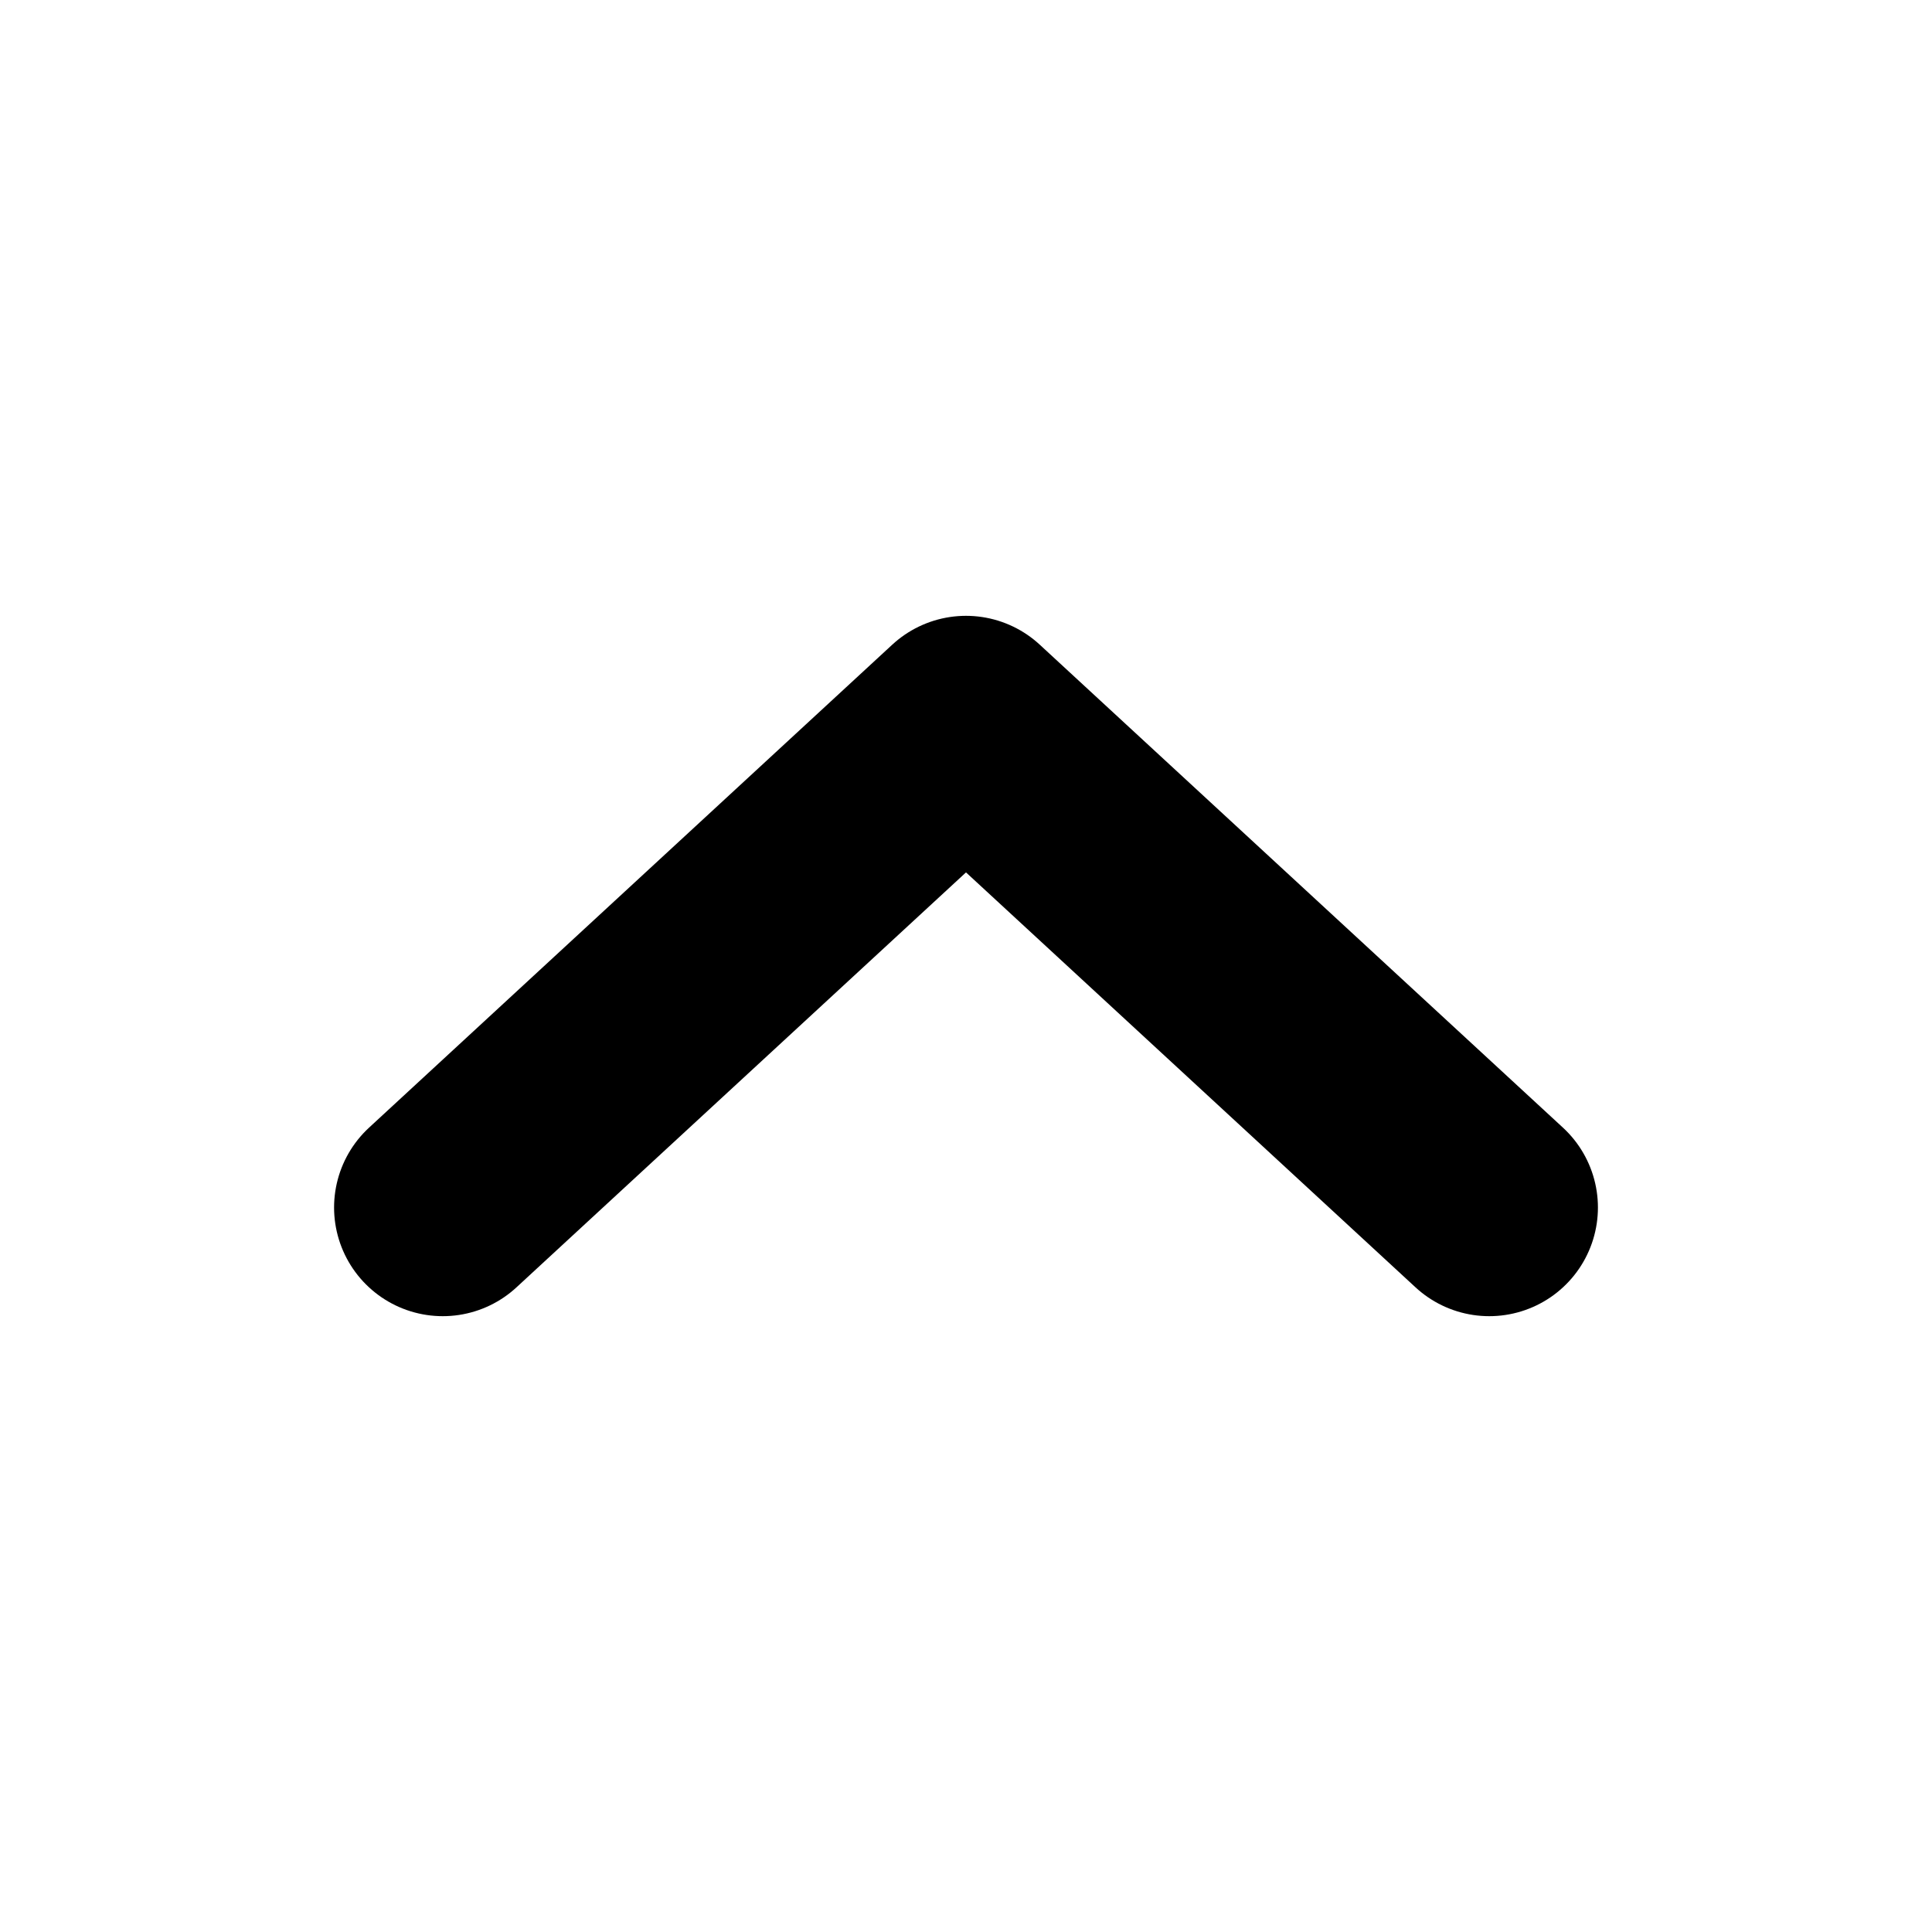
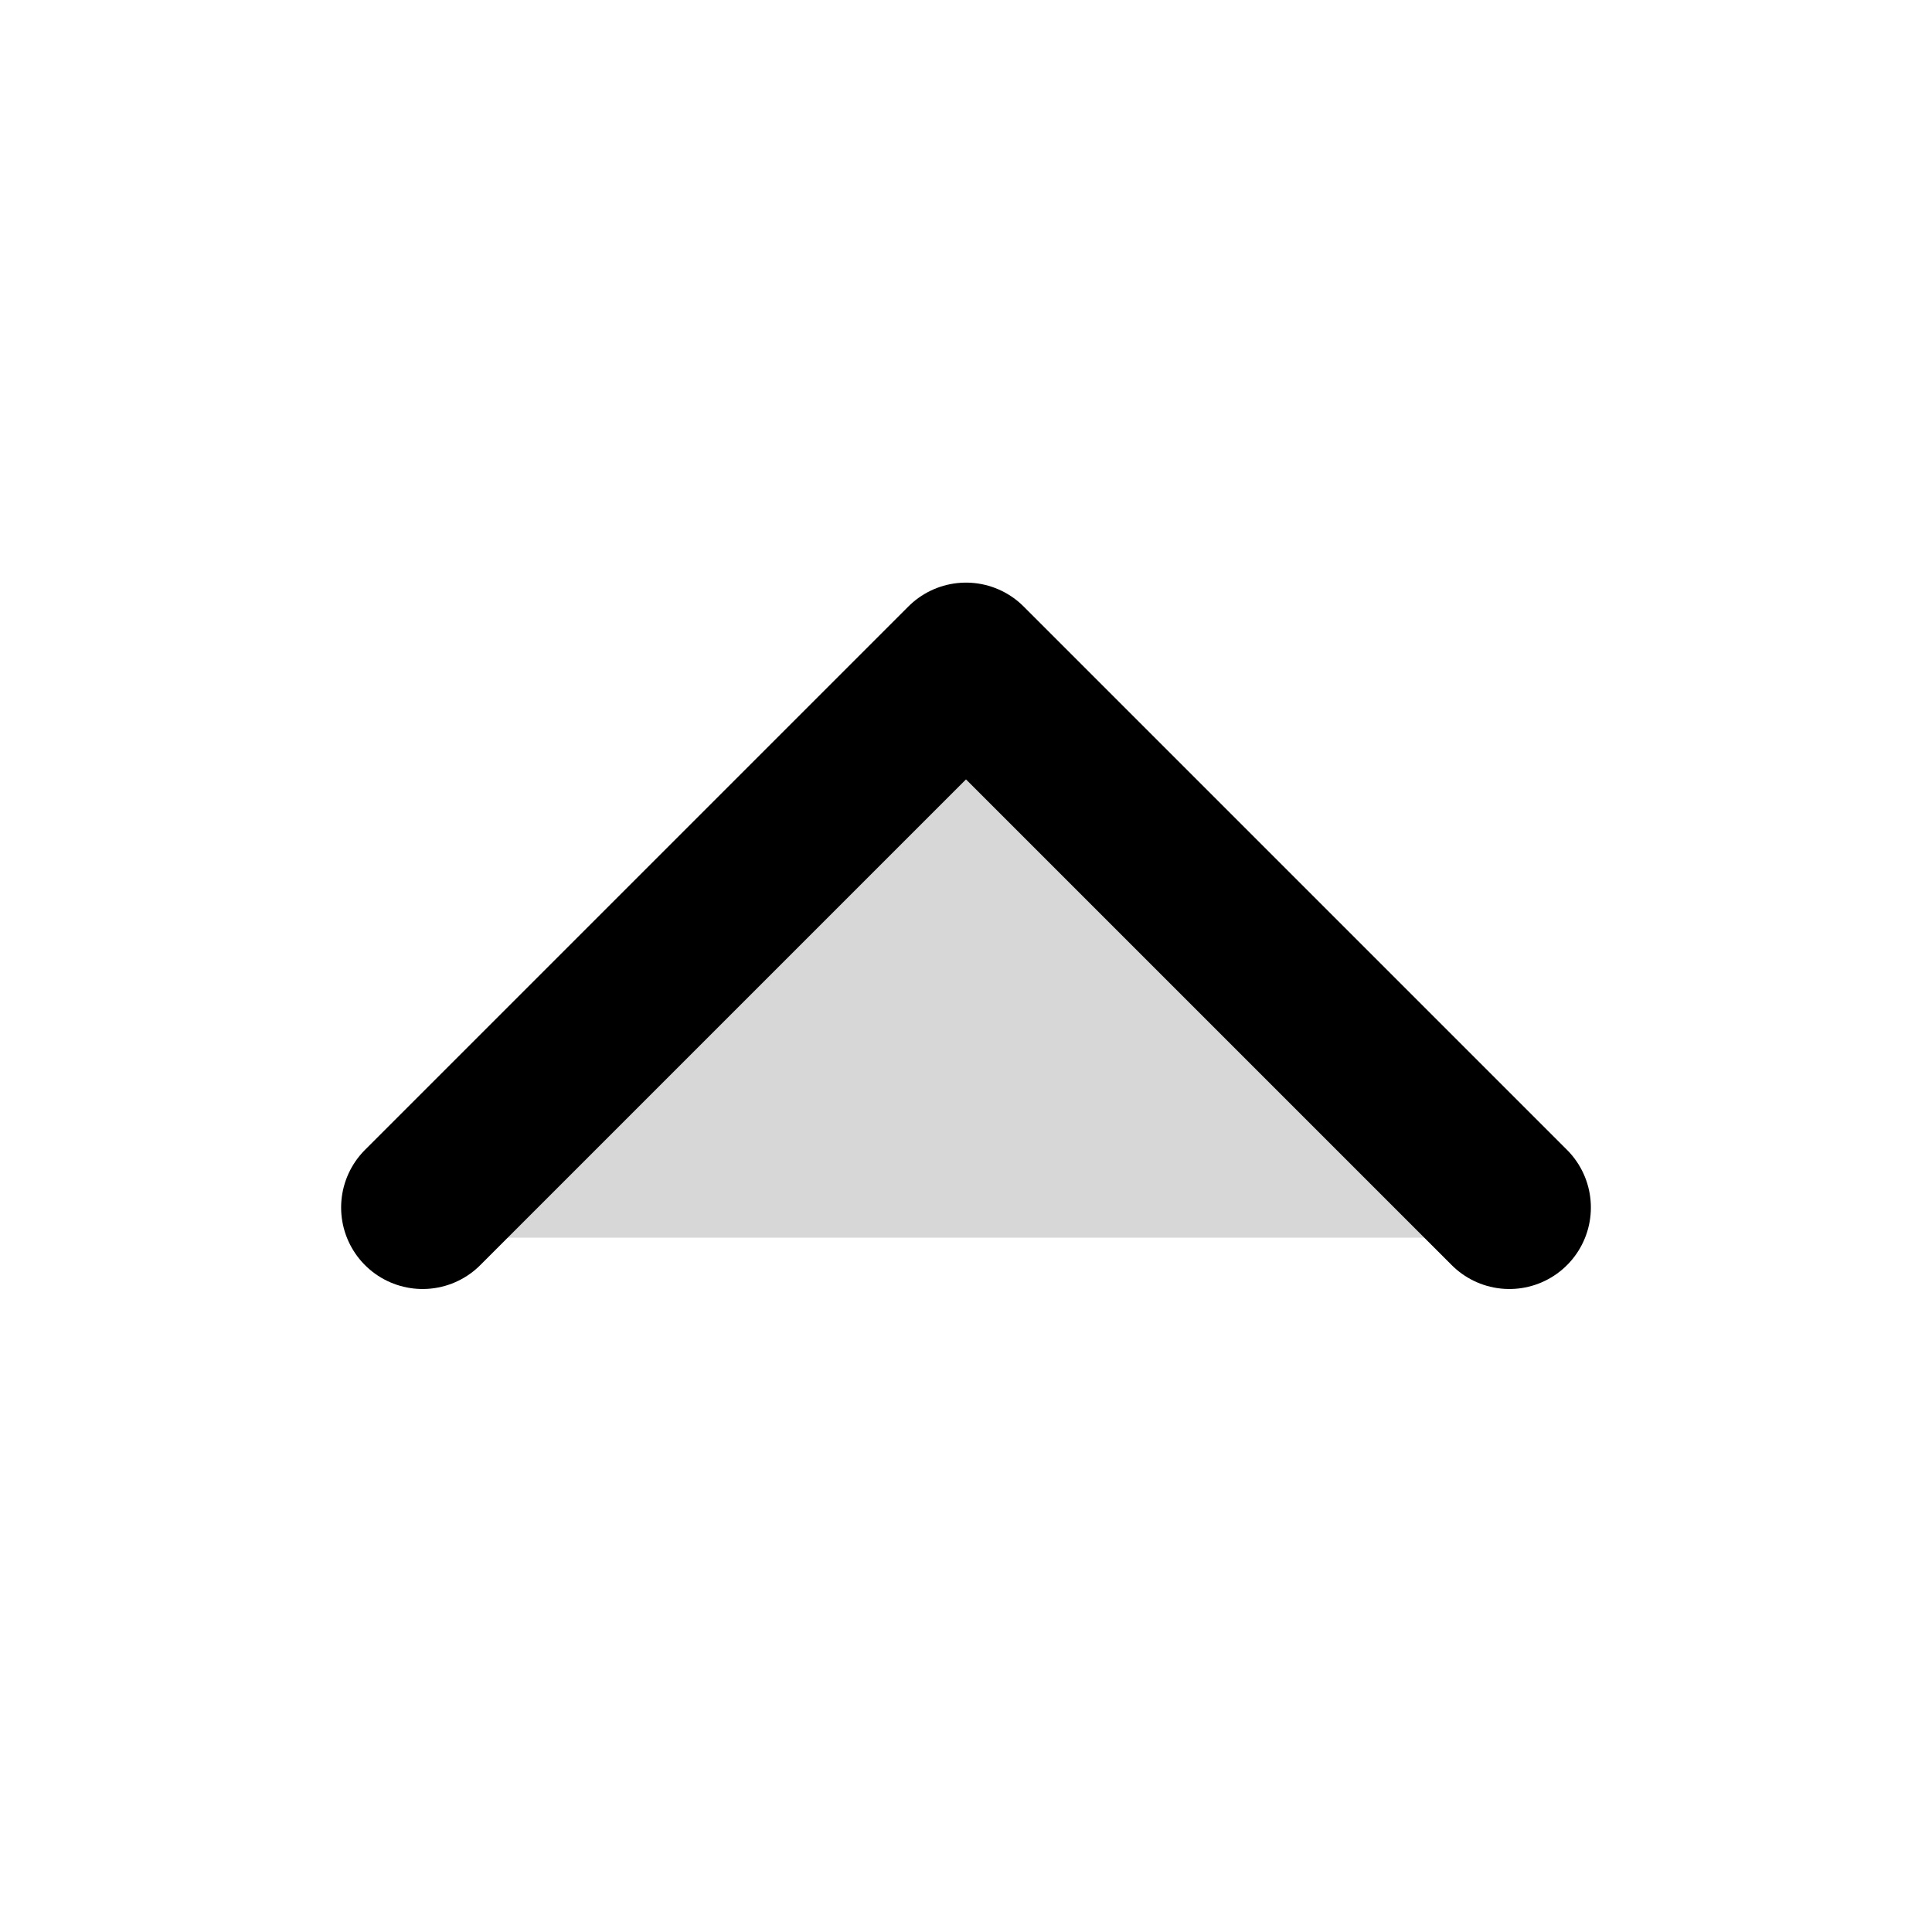
- <svg xmlns="http://www.w3.org/2000/svg" viewBox="0 0 12 12" fill="none">
-   <path d="m2.75 7.5 3.25-3 3.25 3" stroke="currentColor" stroke-width="1.35" stroke-linecap="round" stroke-linejoin="round" />
+ <svg xmlns="http://www.w3.org/2000/svg" viewBox="0 0 16 16" fill="none">
+   <path d="M3.6 10.25 8 5.6l4.4 4.65H3.6Z" fill="currentColor" opacity="0.16" />
+   <path d="M3.5 10 8 5.5 12.5 10" stroke="currentColor" stroke-width="1.35" stroke-linecap="round" stroke-linejoin="round" />
</svg>
